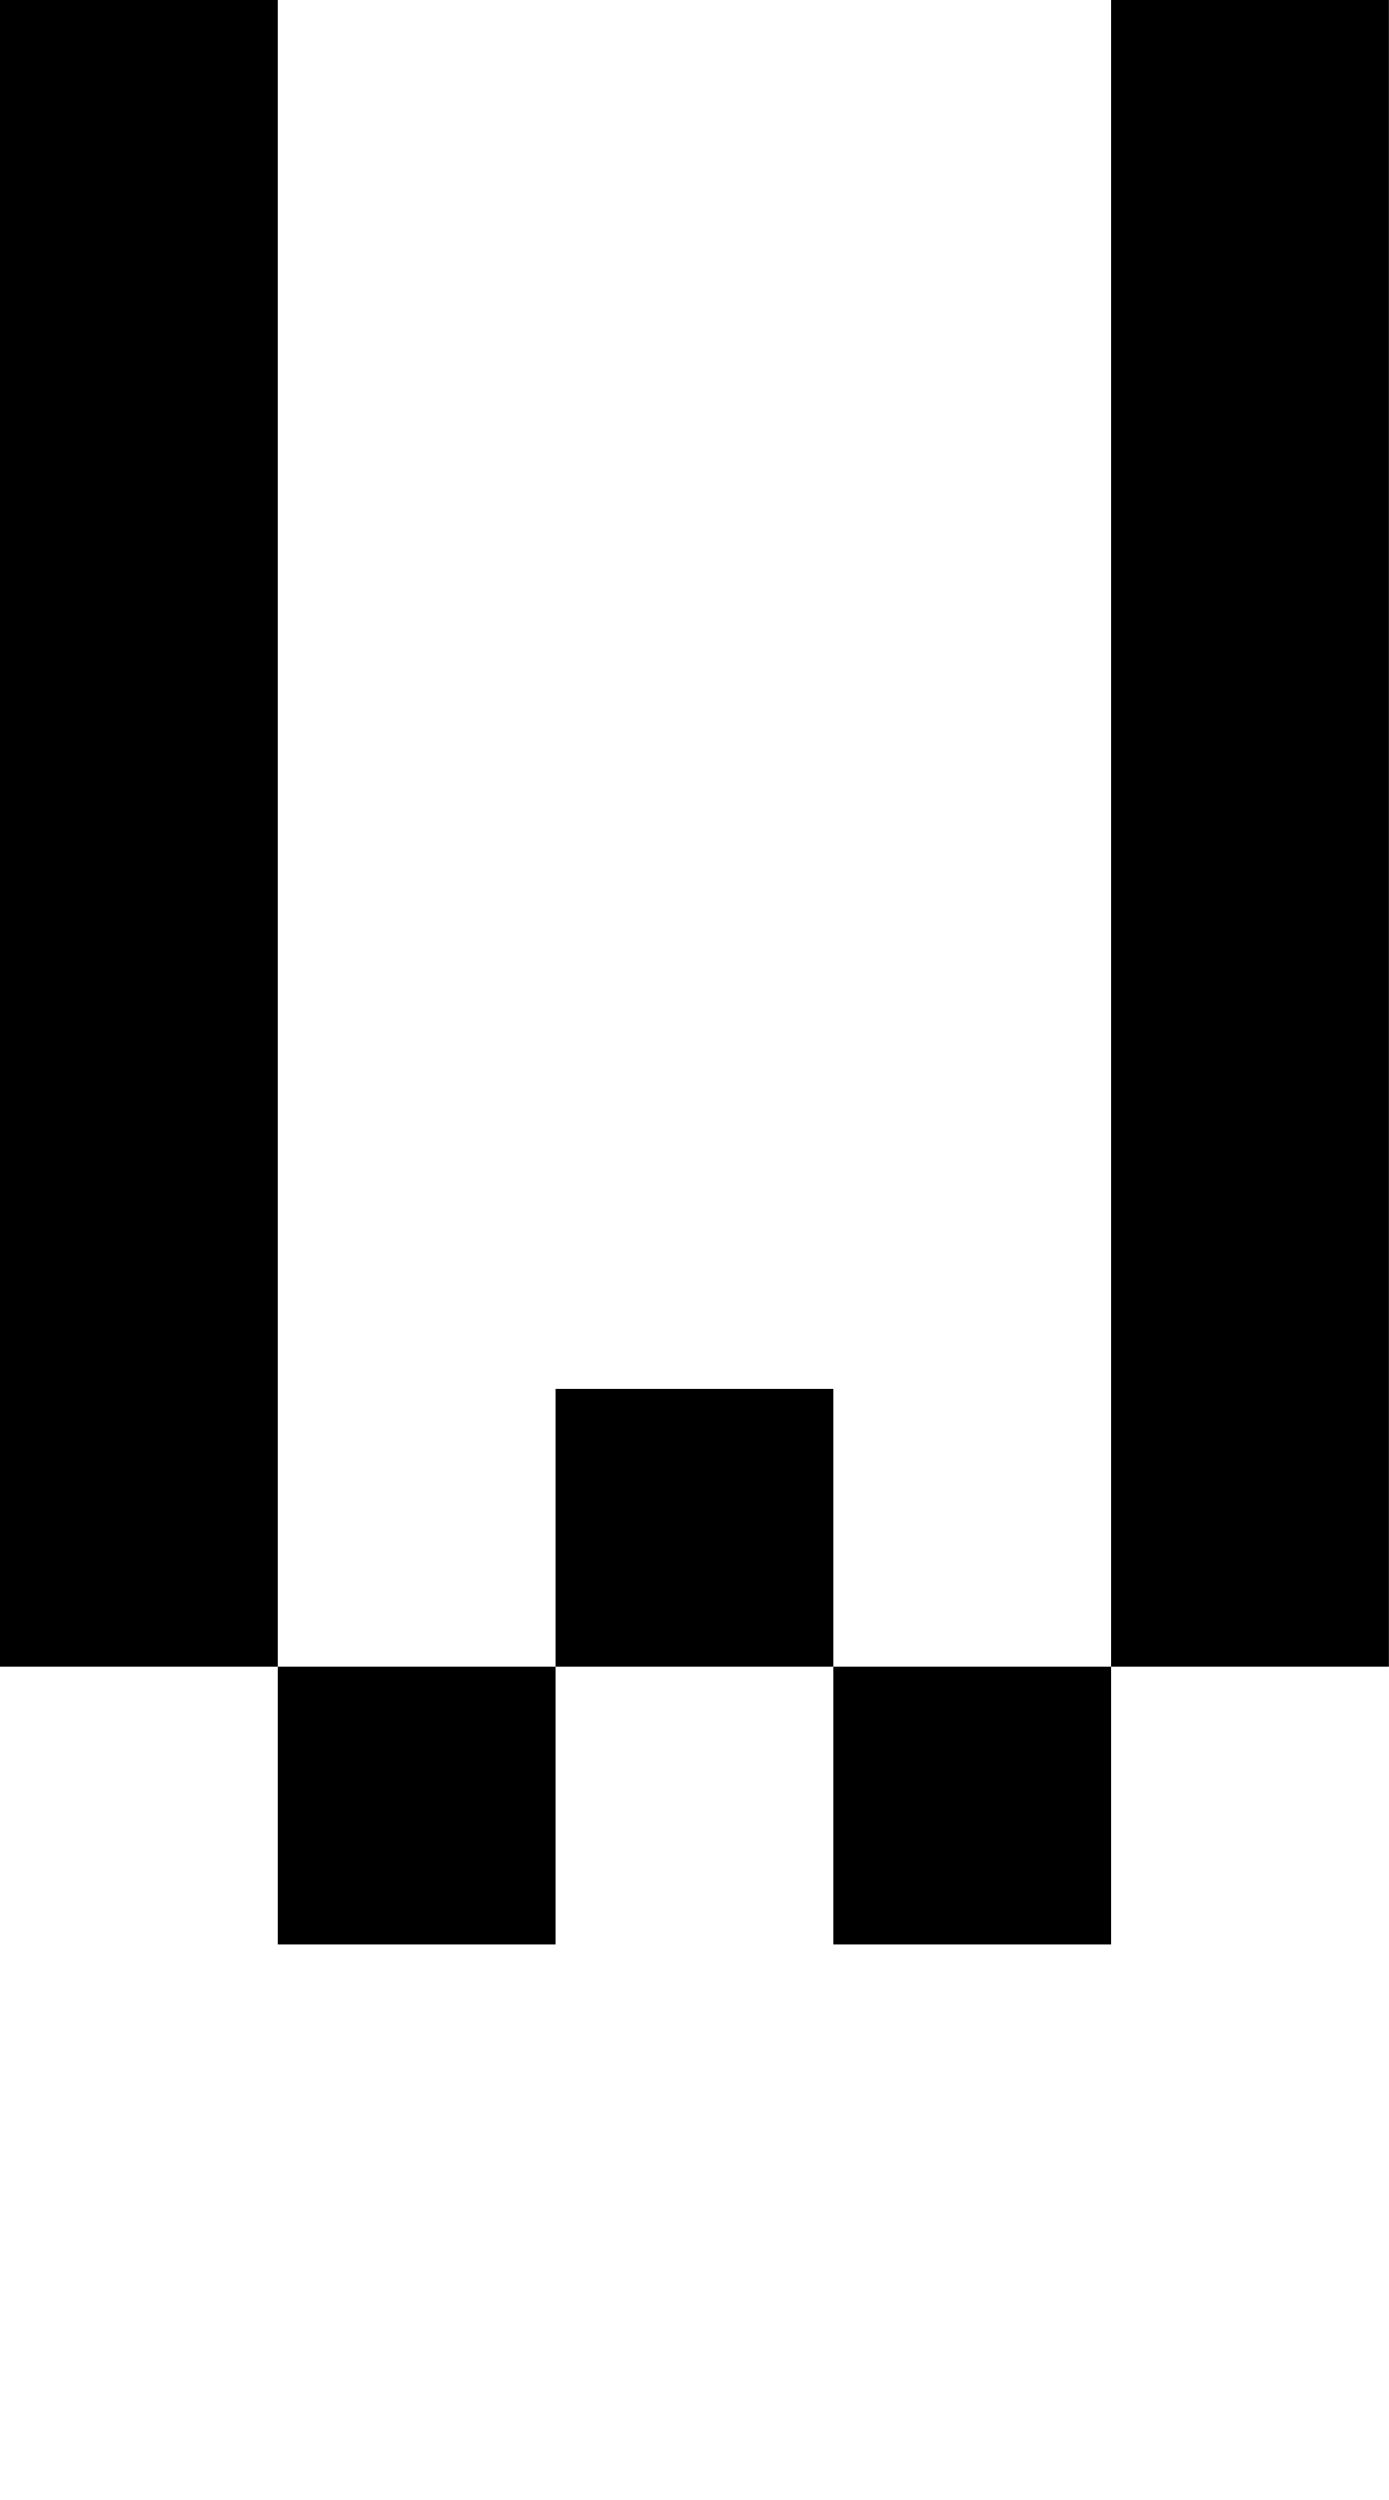
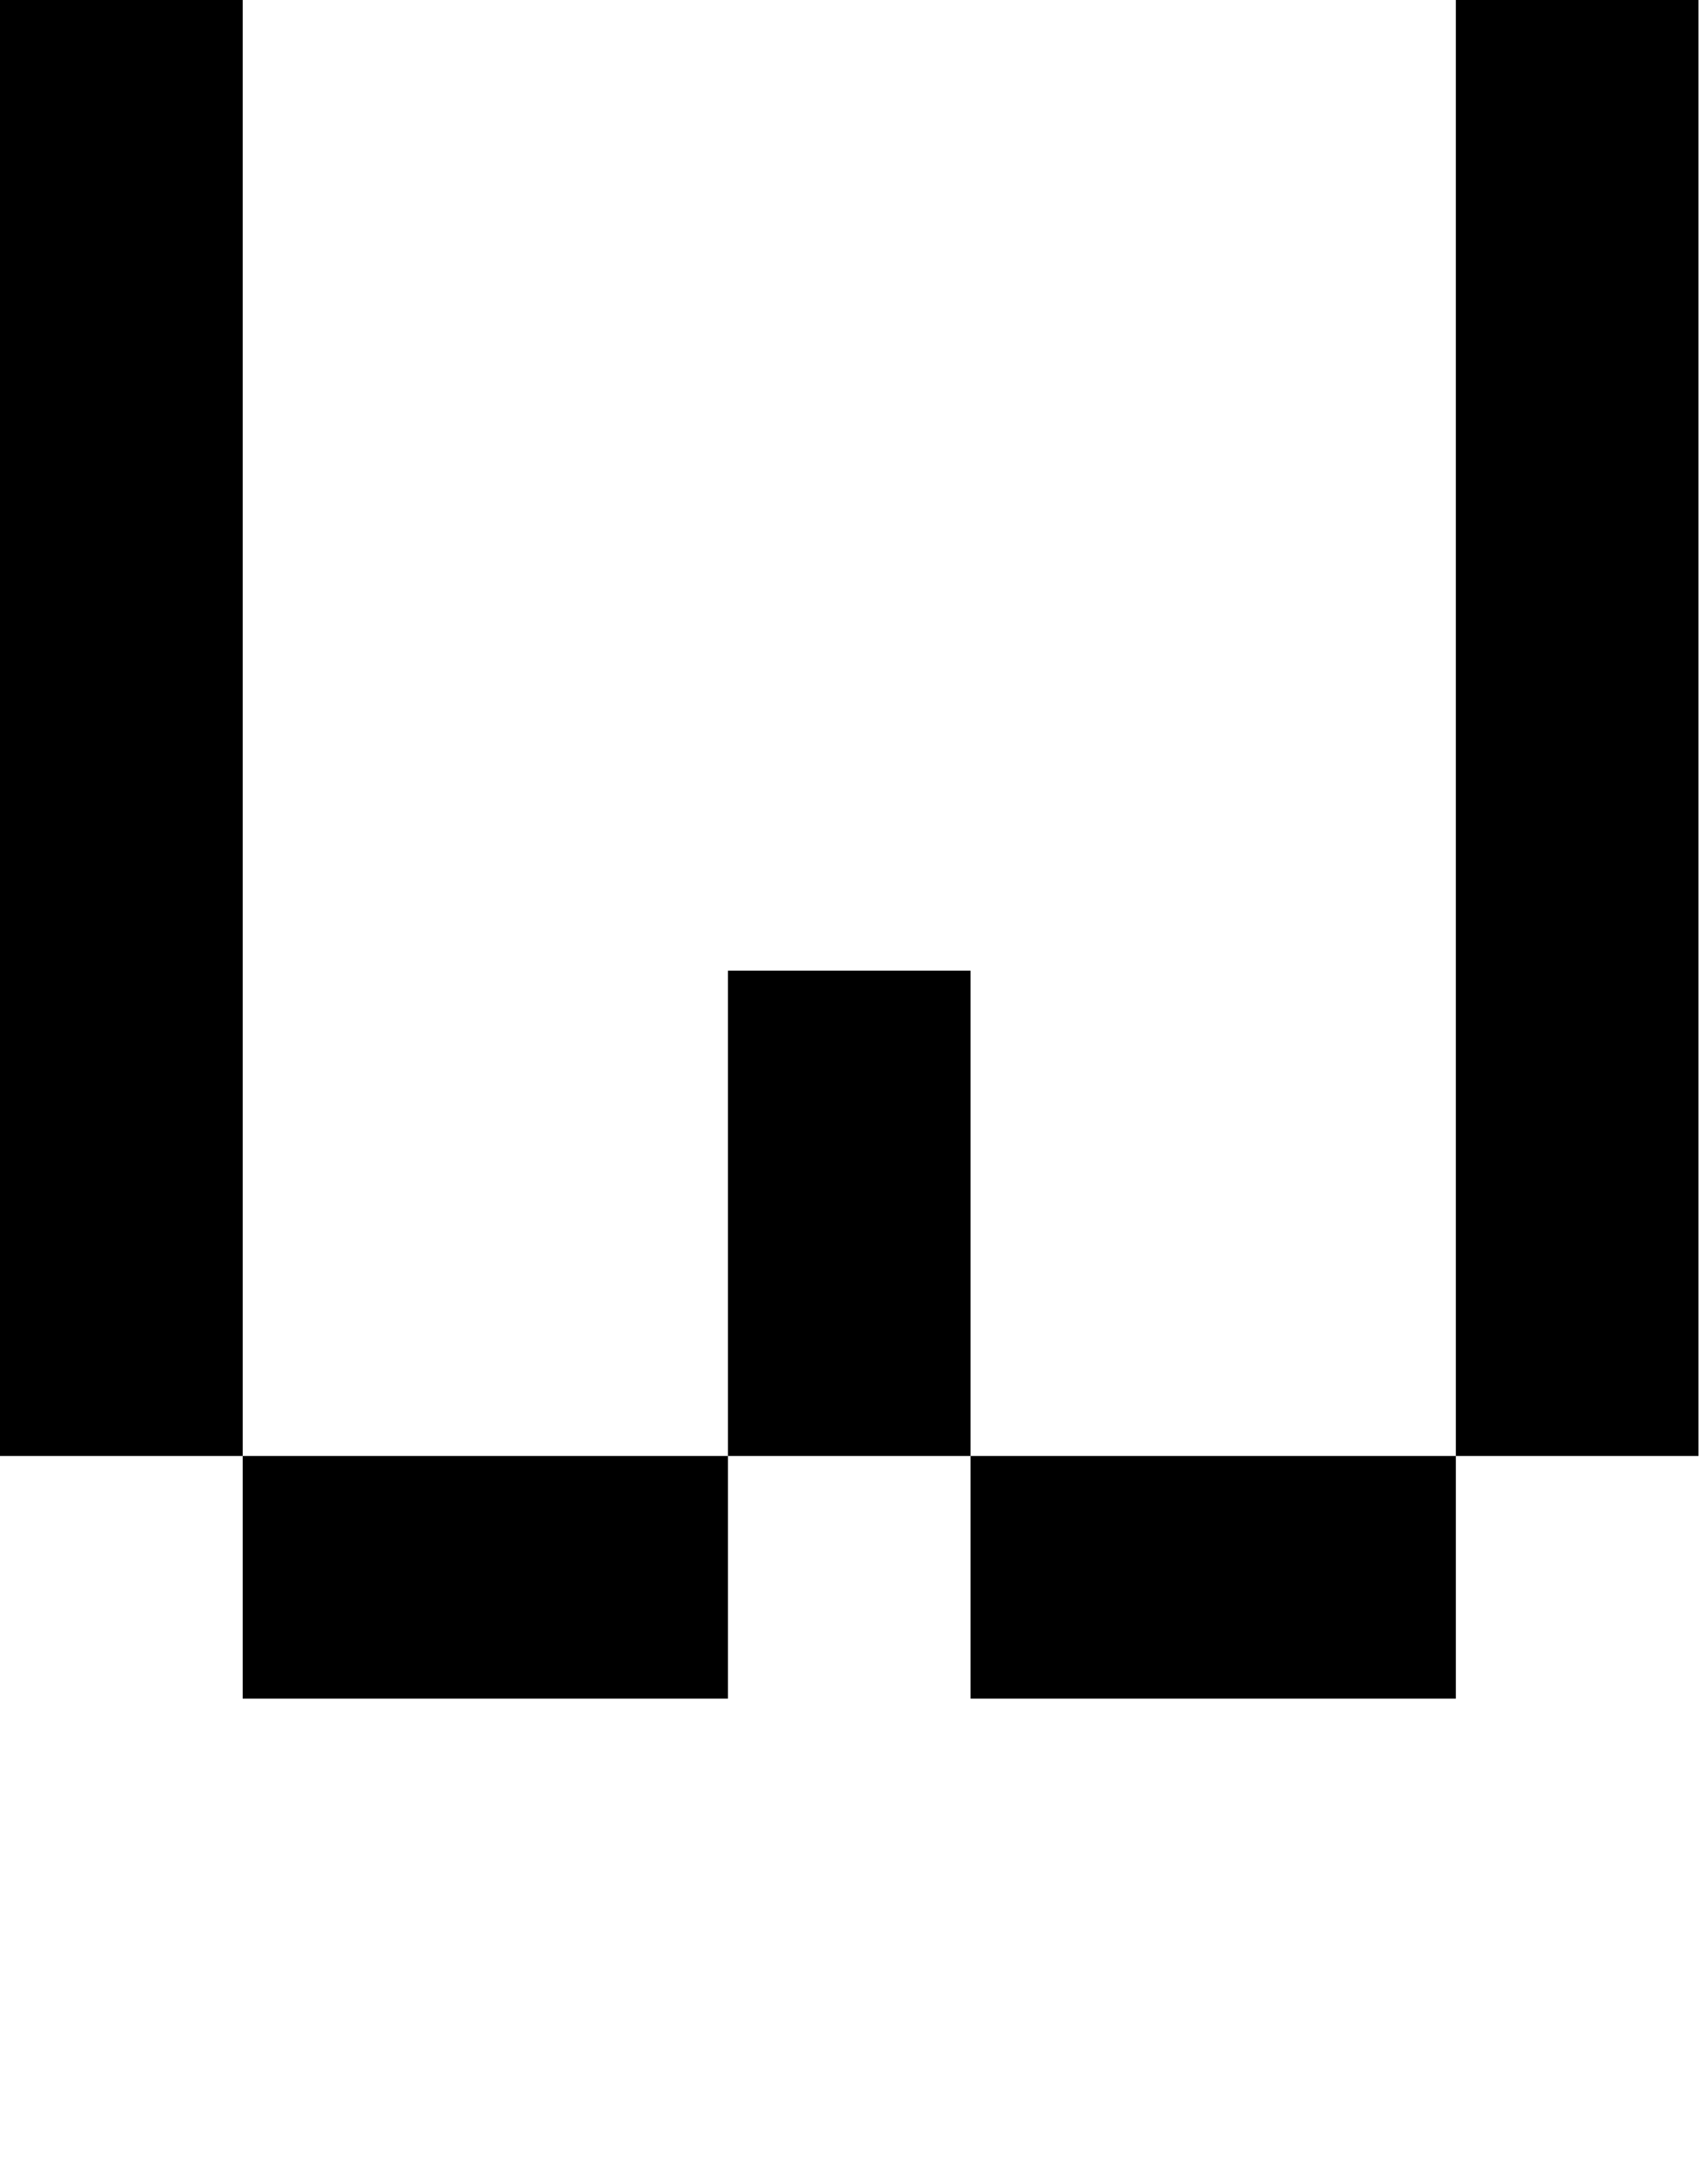
- <svg xmlns="http://www.w3.org/2000/svg" viewBox="0,0,5,9">
-   <path d="       M1,6       L2,6       L2,5       L3,5       L3,6       L4,6       L4,0       L5,0       L5,6       L4,6       L4,7       L3,7       L3,6       L2,6       L2,7       L1,7       Z       L0,6       L0,0       L1,0       Z" />
+ <svg xmlns="http://www.w3.org/2000/svg" viewBox="0,0,7,9">
+   <path d="       M1,6       L3,6       L3,4       L4,4       L4,6       L6,6       L6,0       L7,0       L7,6       L6,6       L6,7       L4,7       L4,6       L3,6       L3,7       L1,7       Z       L0,6       L0,0       L1,0       Z" />
</svg>
